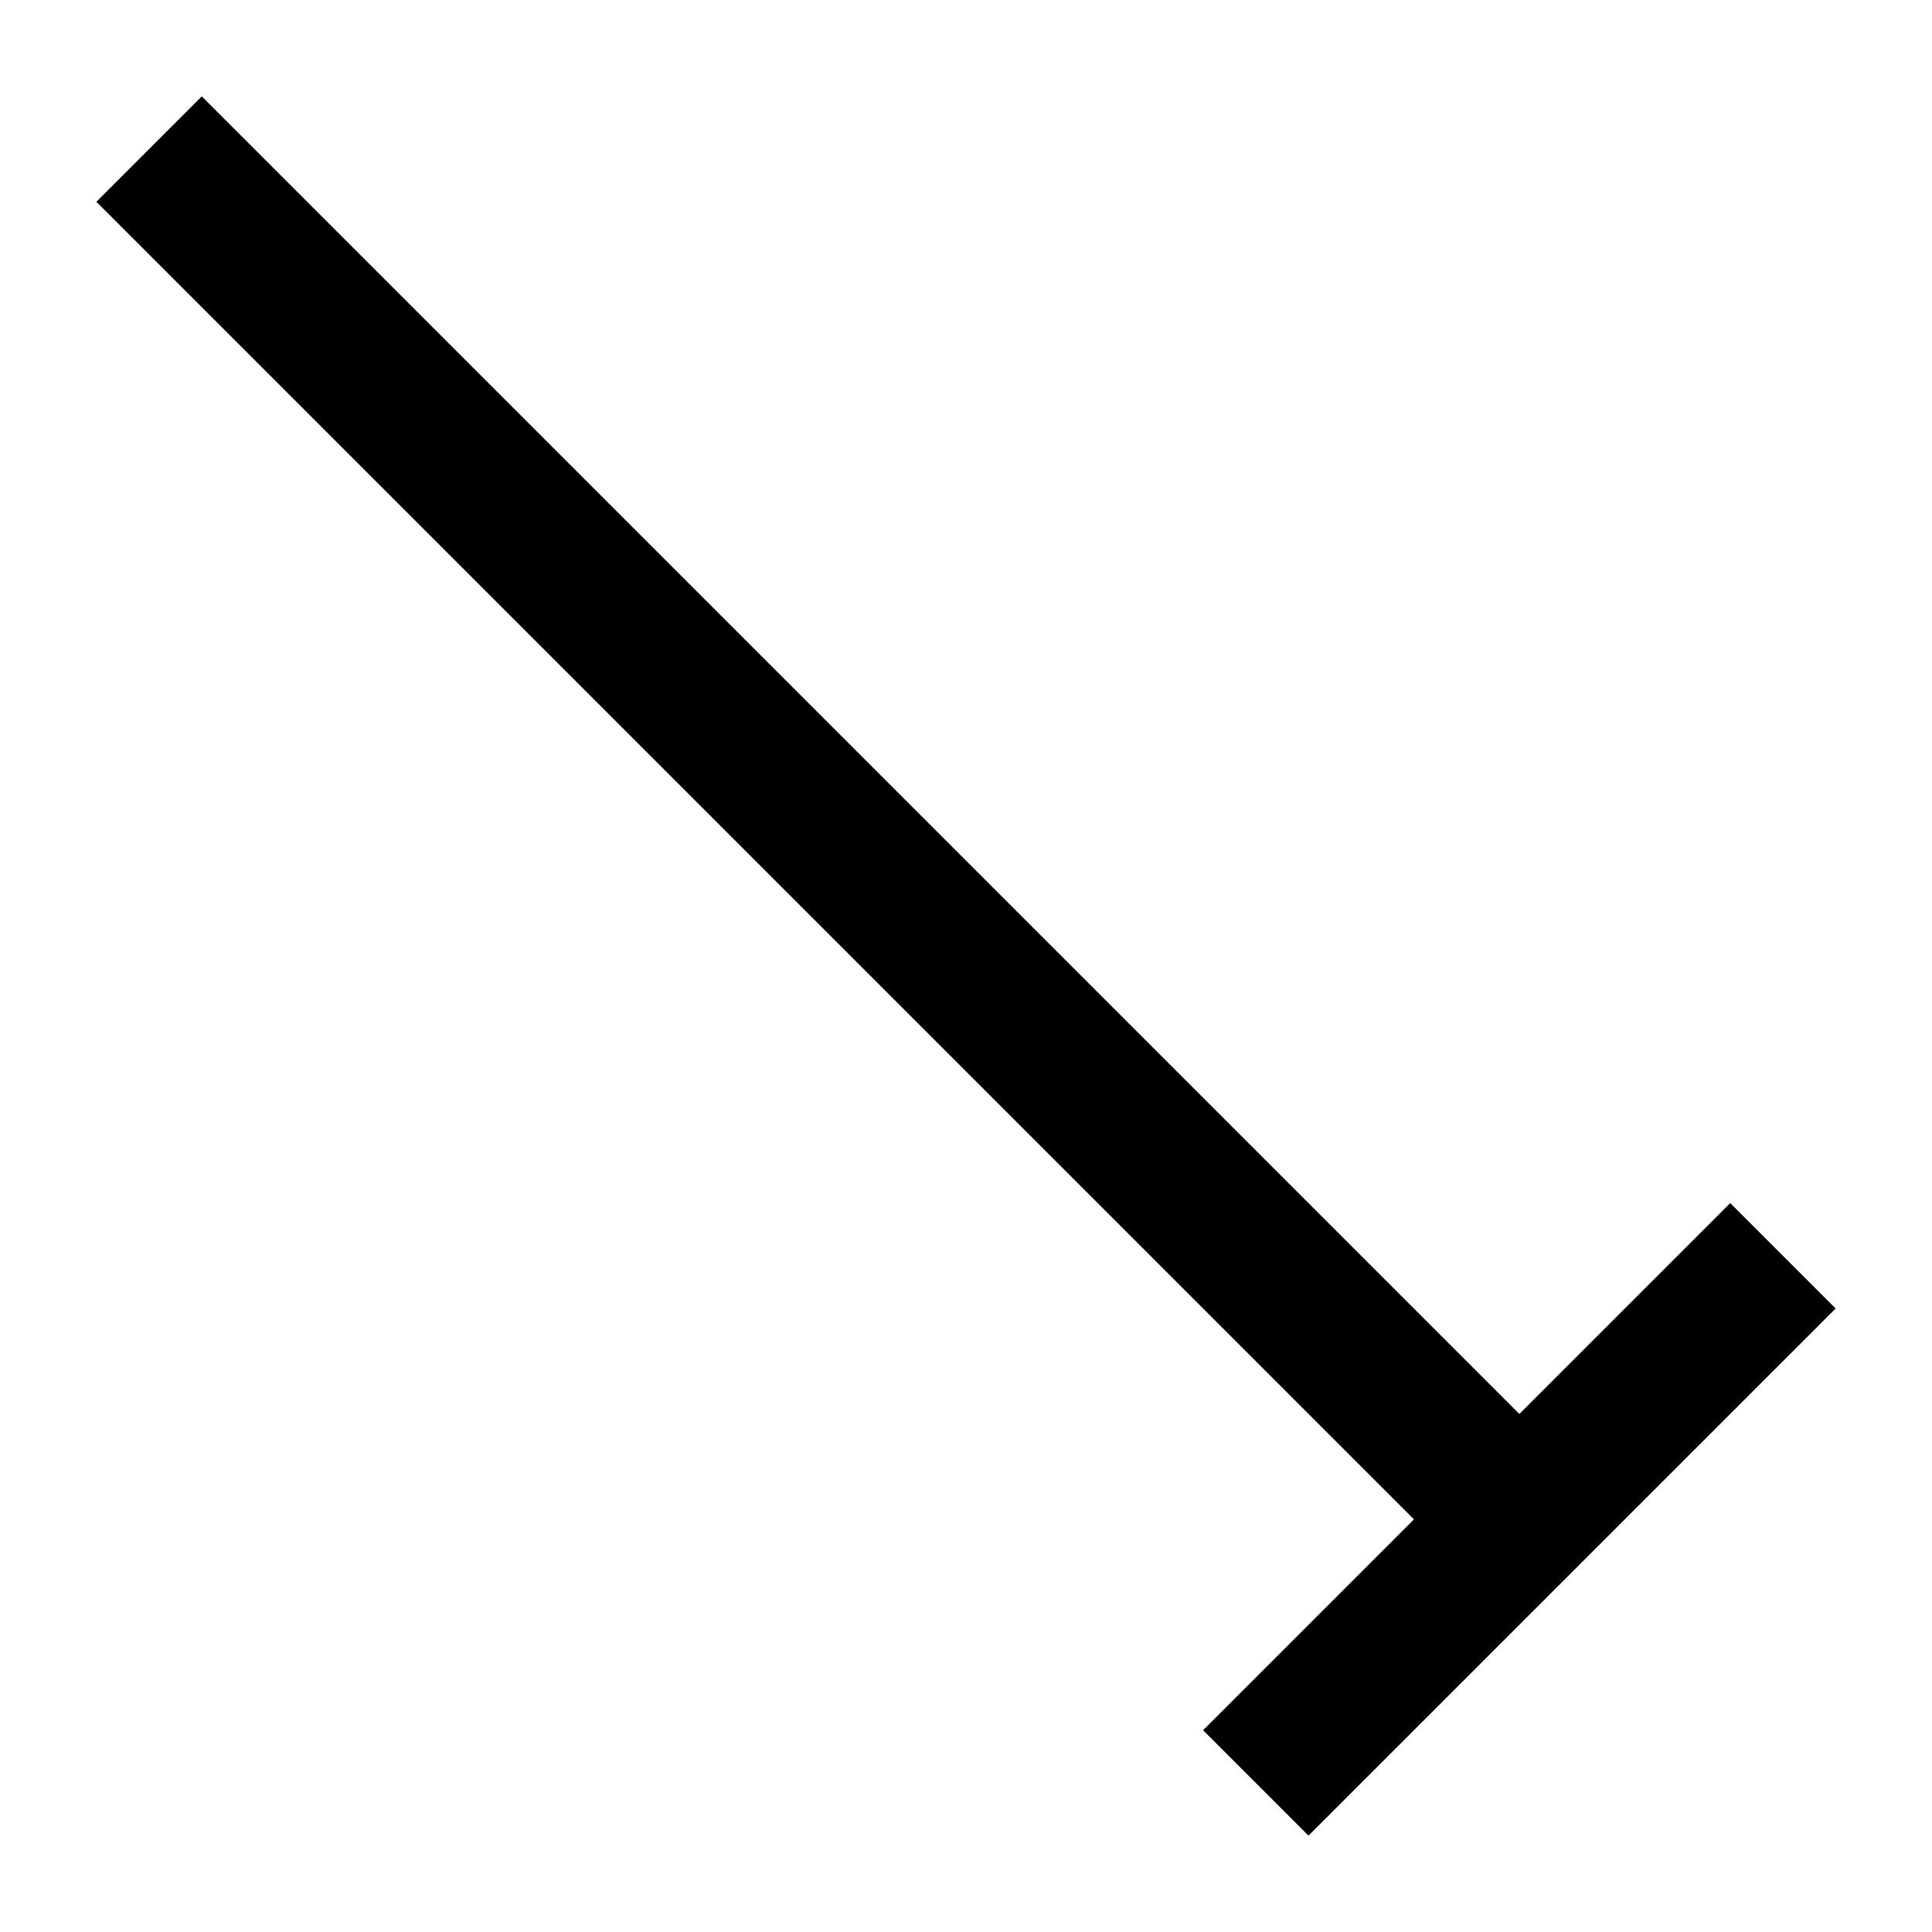
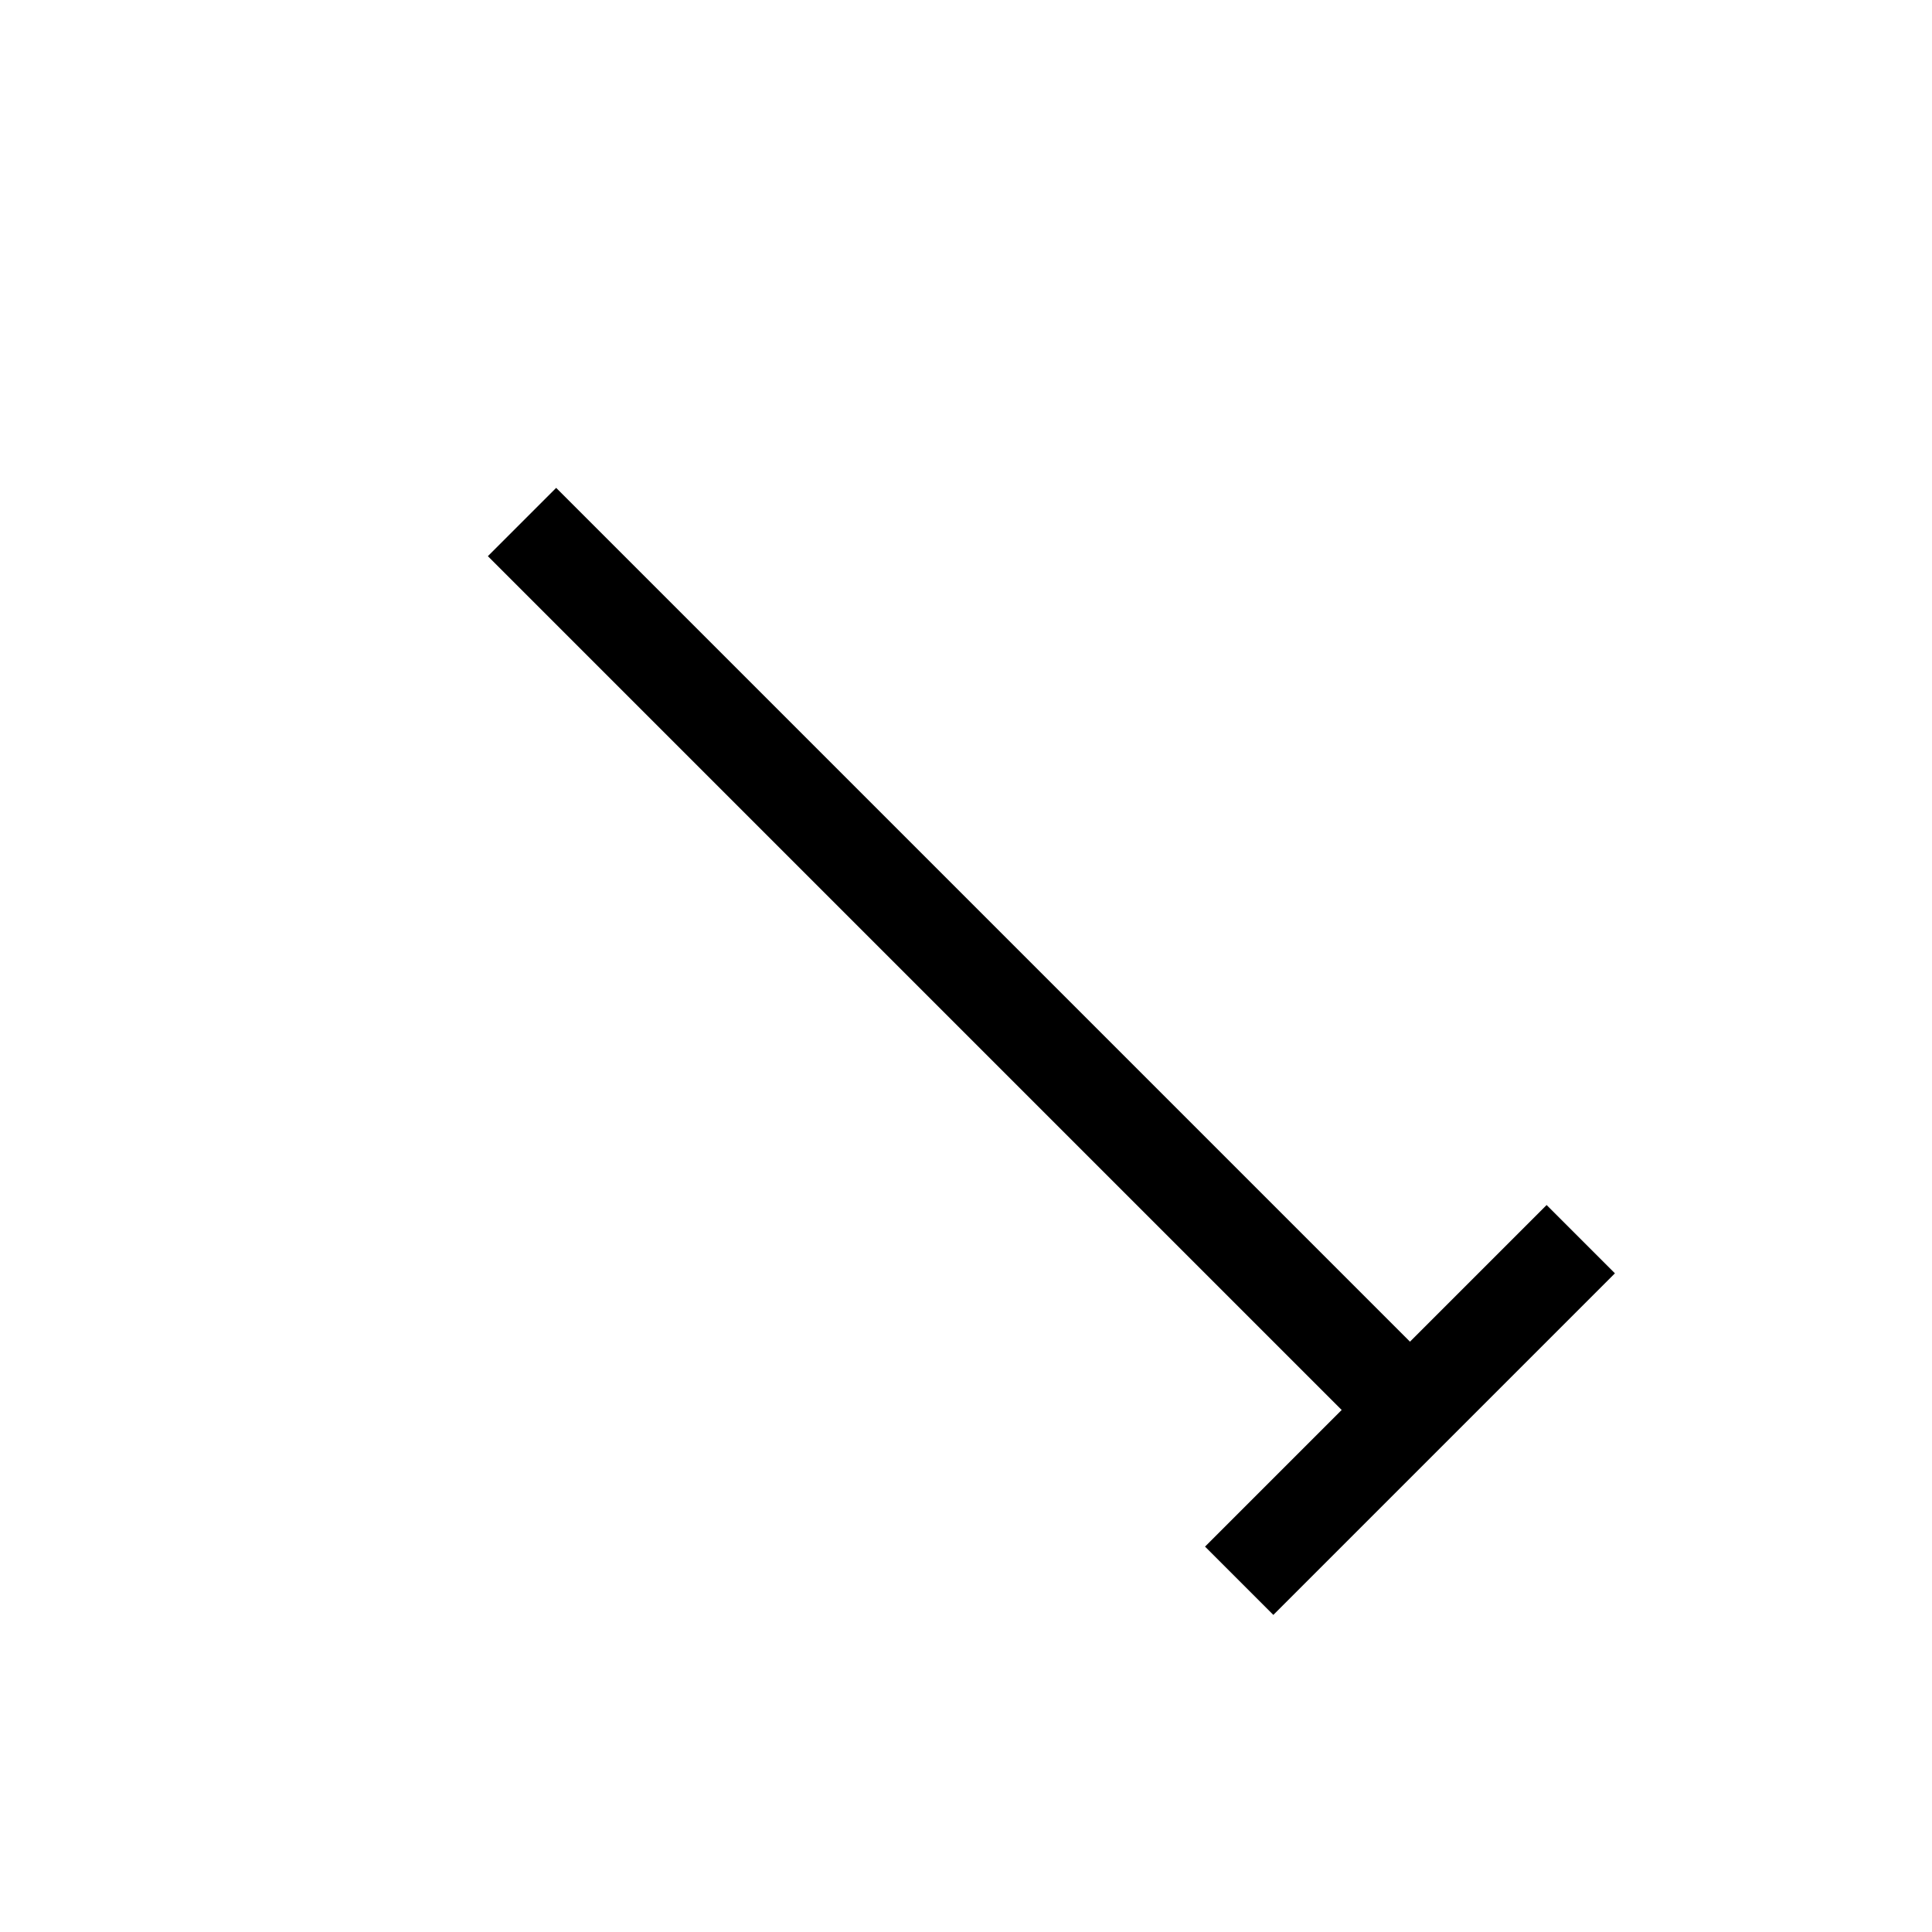
- <svg xmlns="http://www.w3.org/2000/svg" fill="transparent" viewBox="-55.96 -55.96 129.6 129.6" width="129.6px" height="129.6px">
+ <svg xmlns="http://www.w3.org/2000/svg" fill="transparent" viewBox="-100 -100 200 200" width="200px" height="200px">
  <path stroke="black" fill="none" stroke-width="10" stroke-linejoin="miter" d="M -45.96 -45.96 L 45.96 45.96" />
  <path stroke="black" fill="none" stroke-width="10" stroke-linejoin="miter" d="M 28.28 63.64 L 63.64 28.28" />
</svg>
